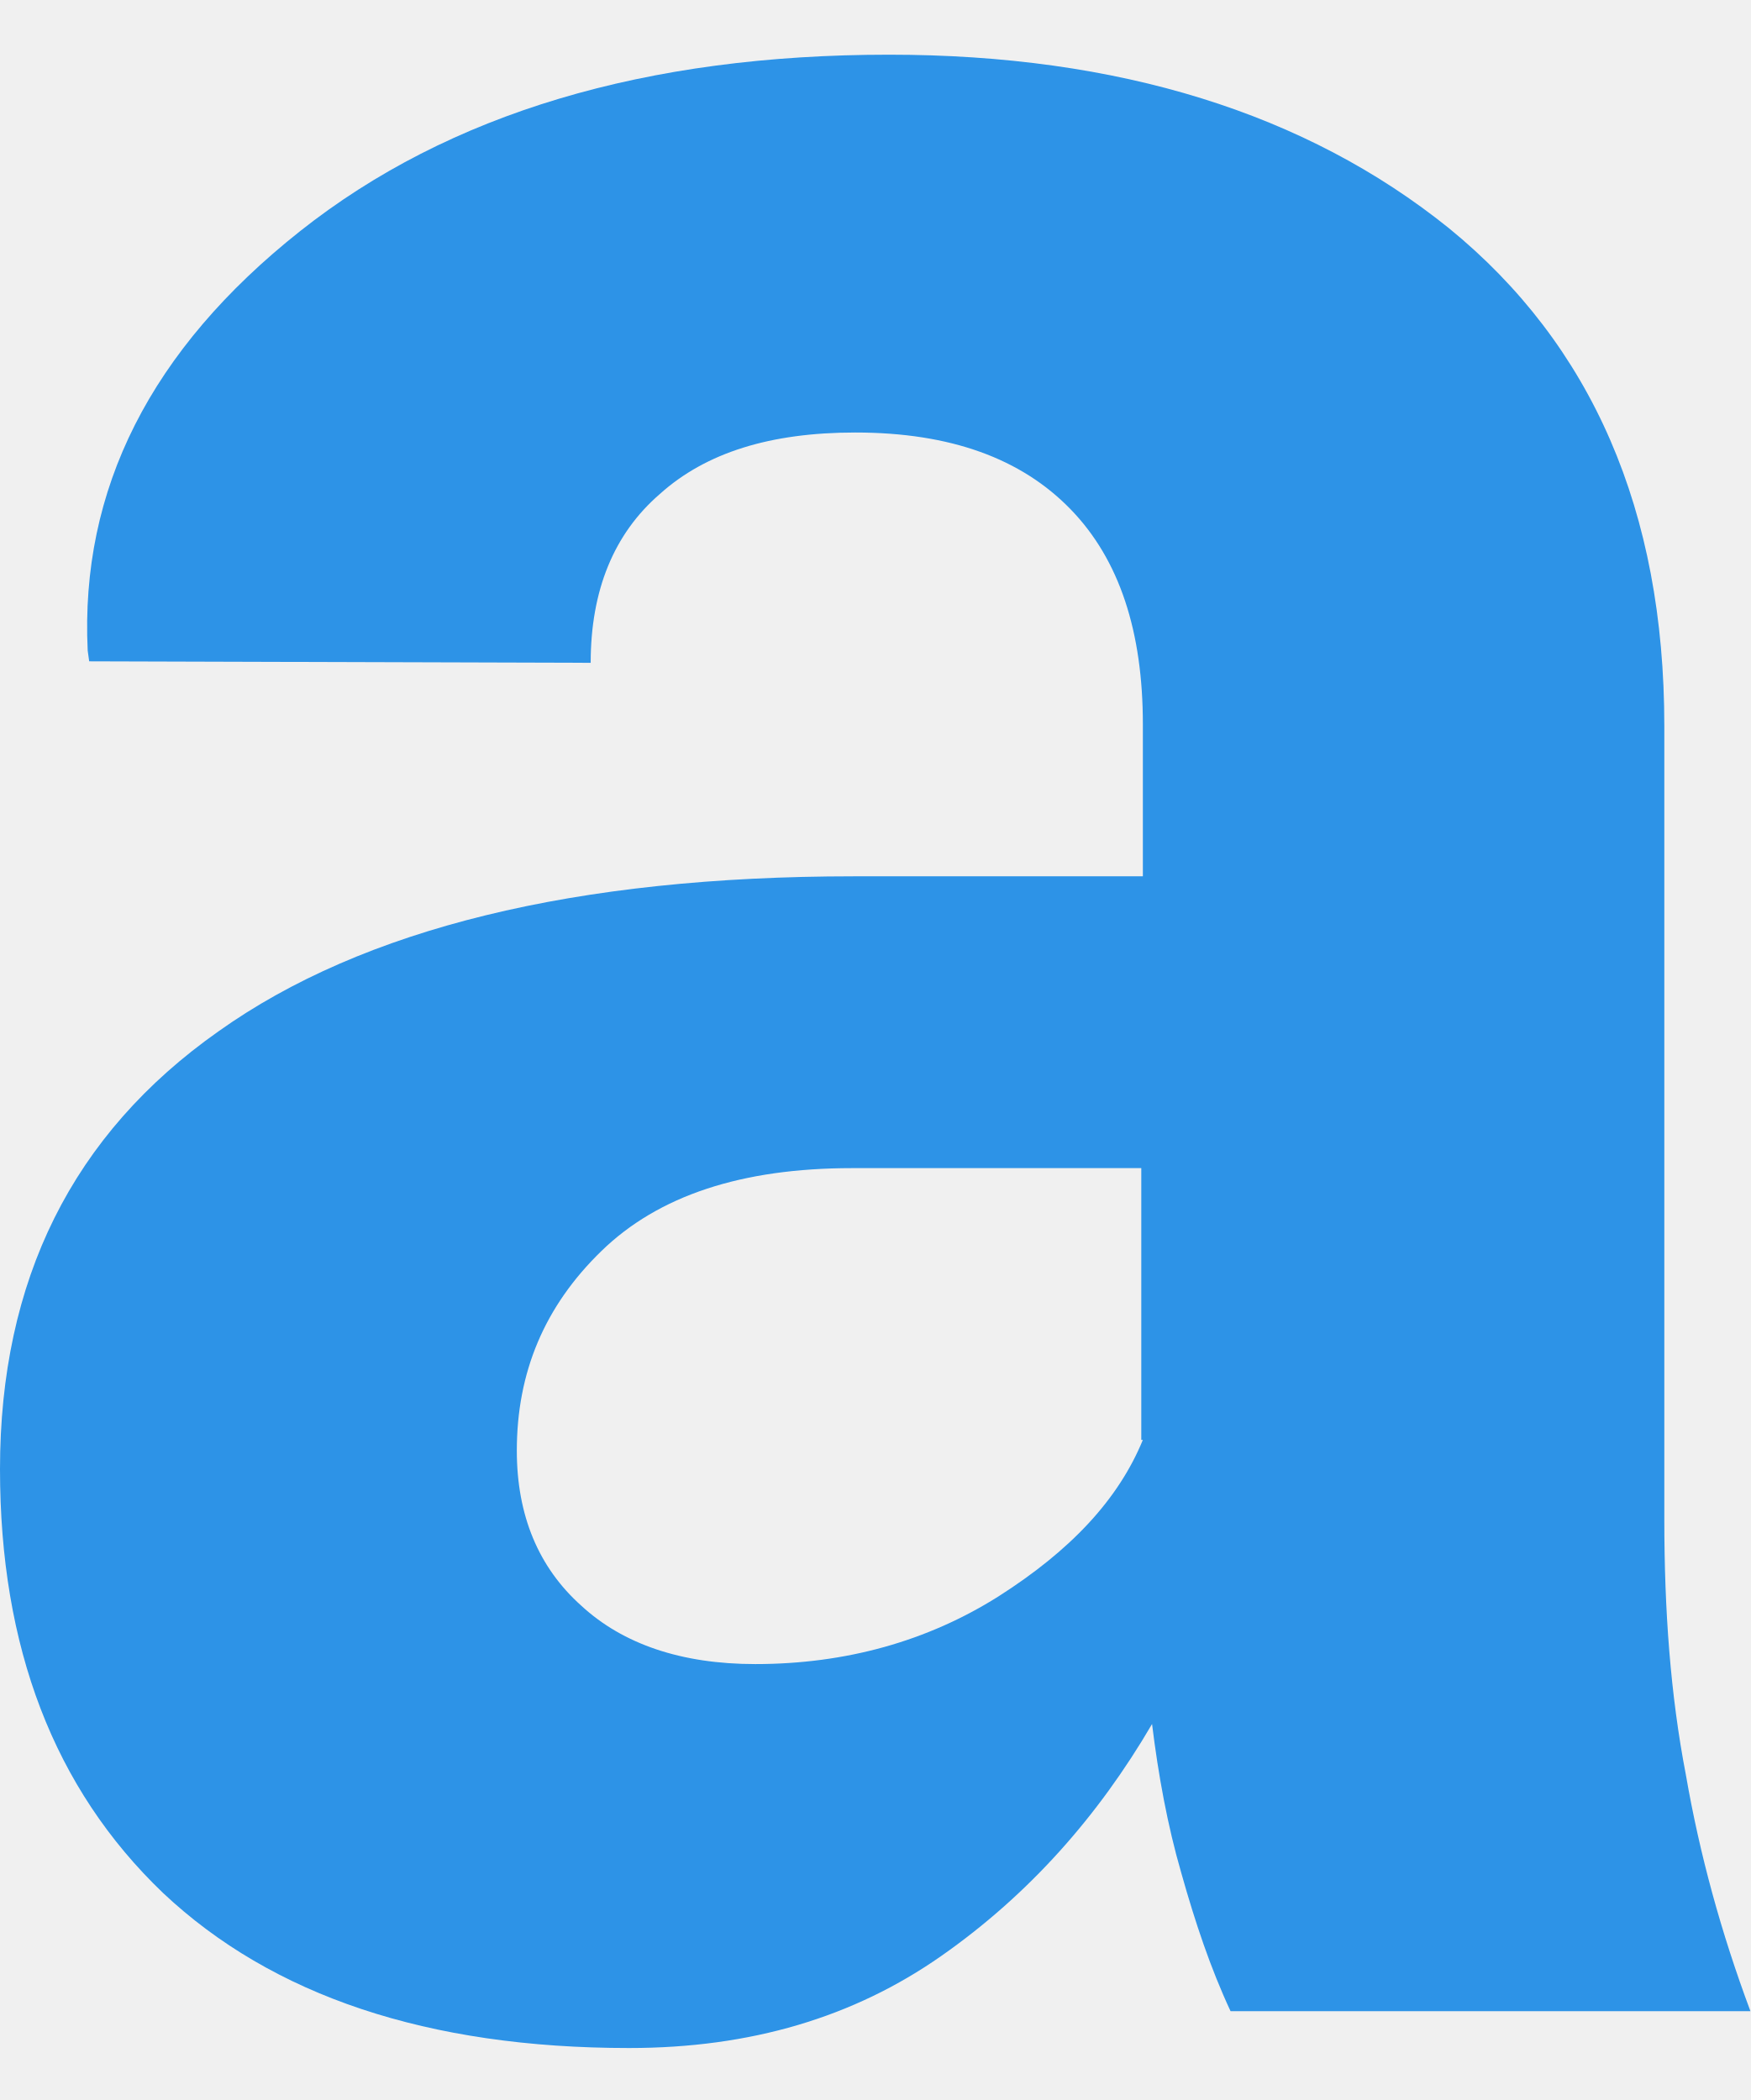
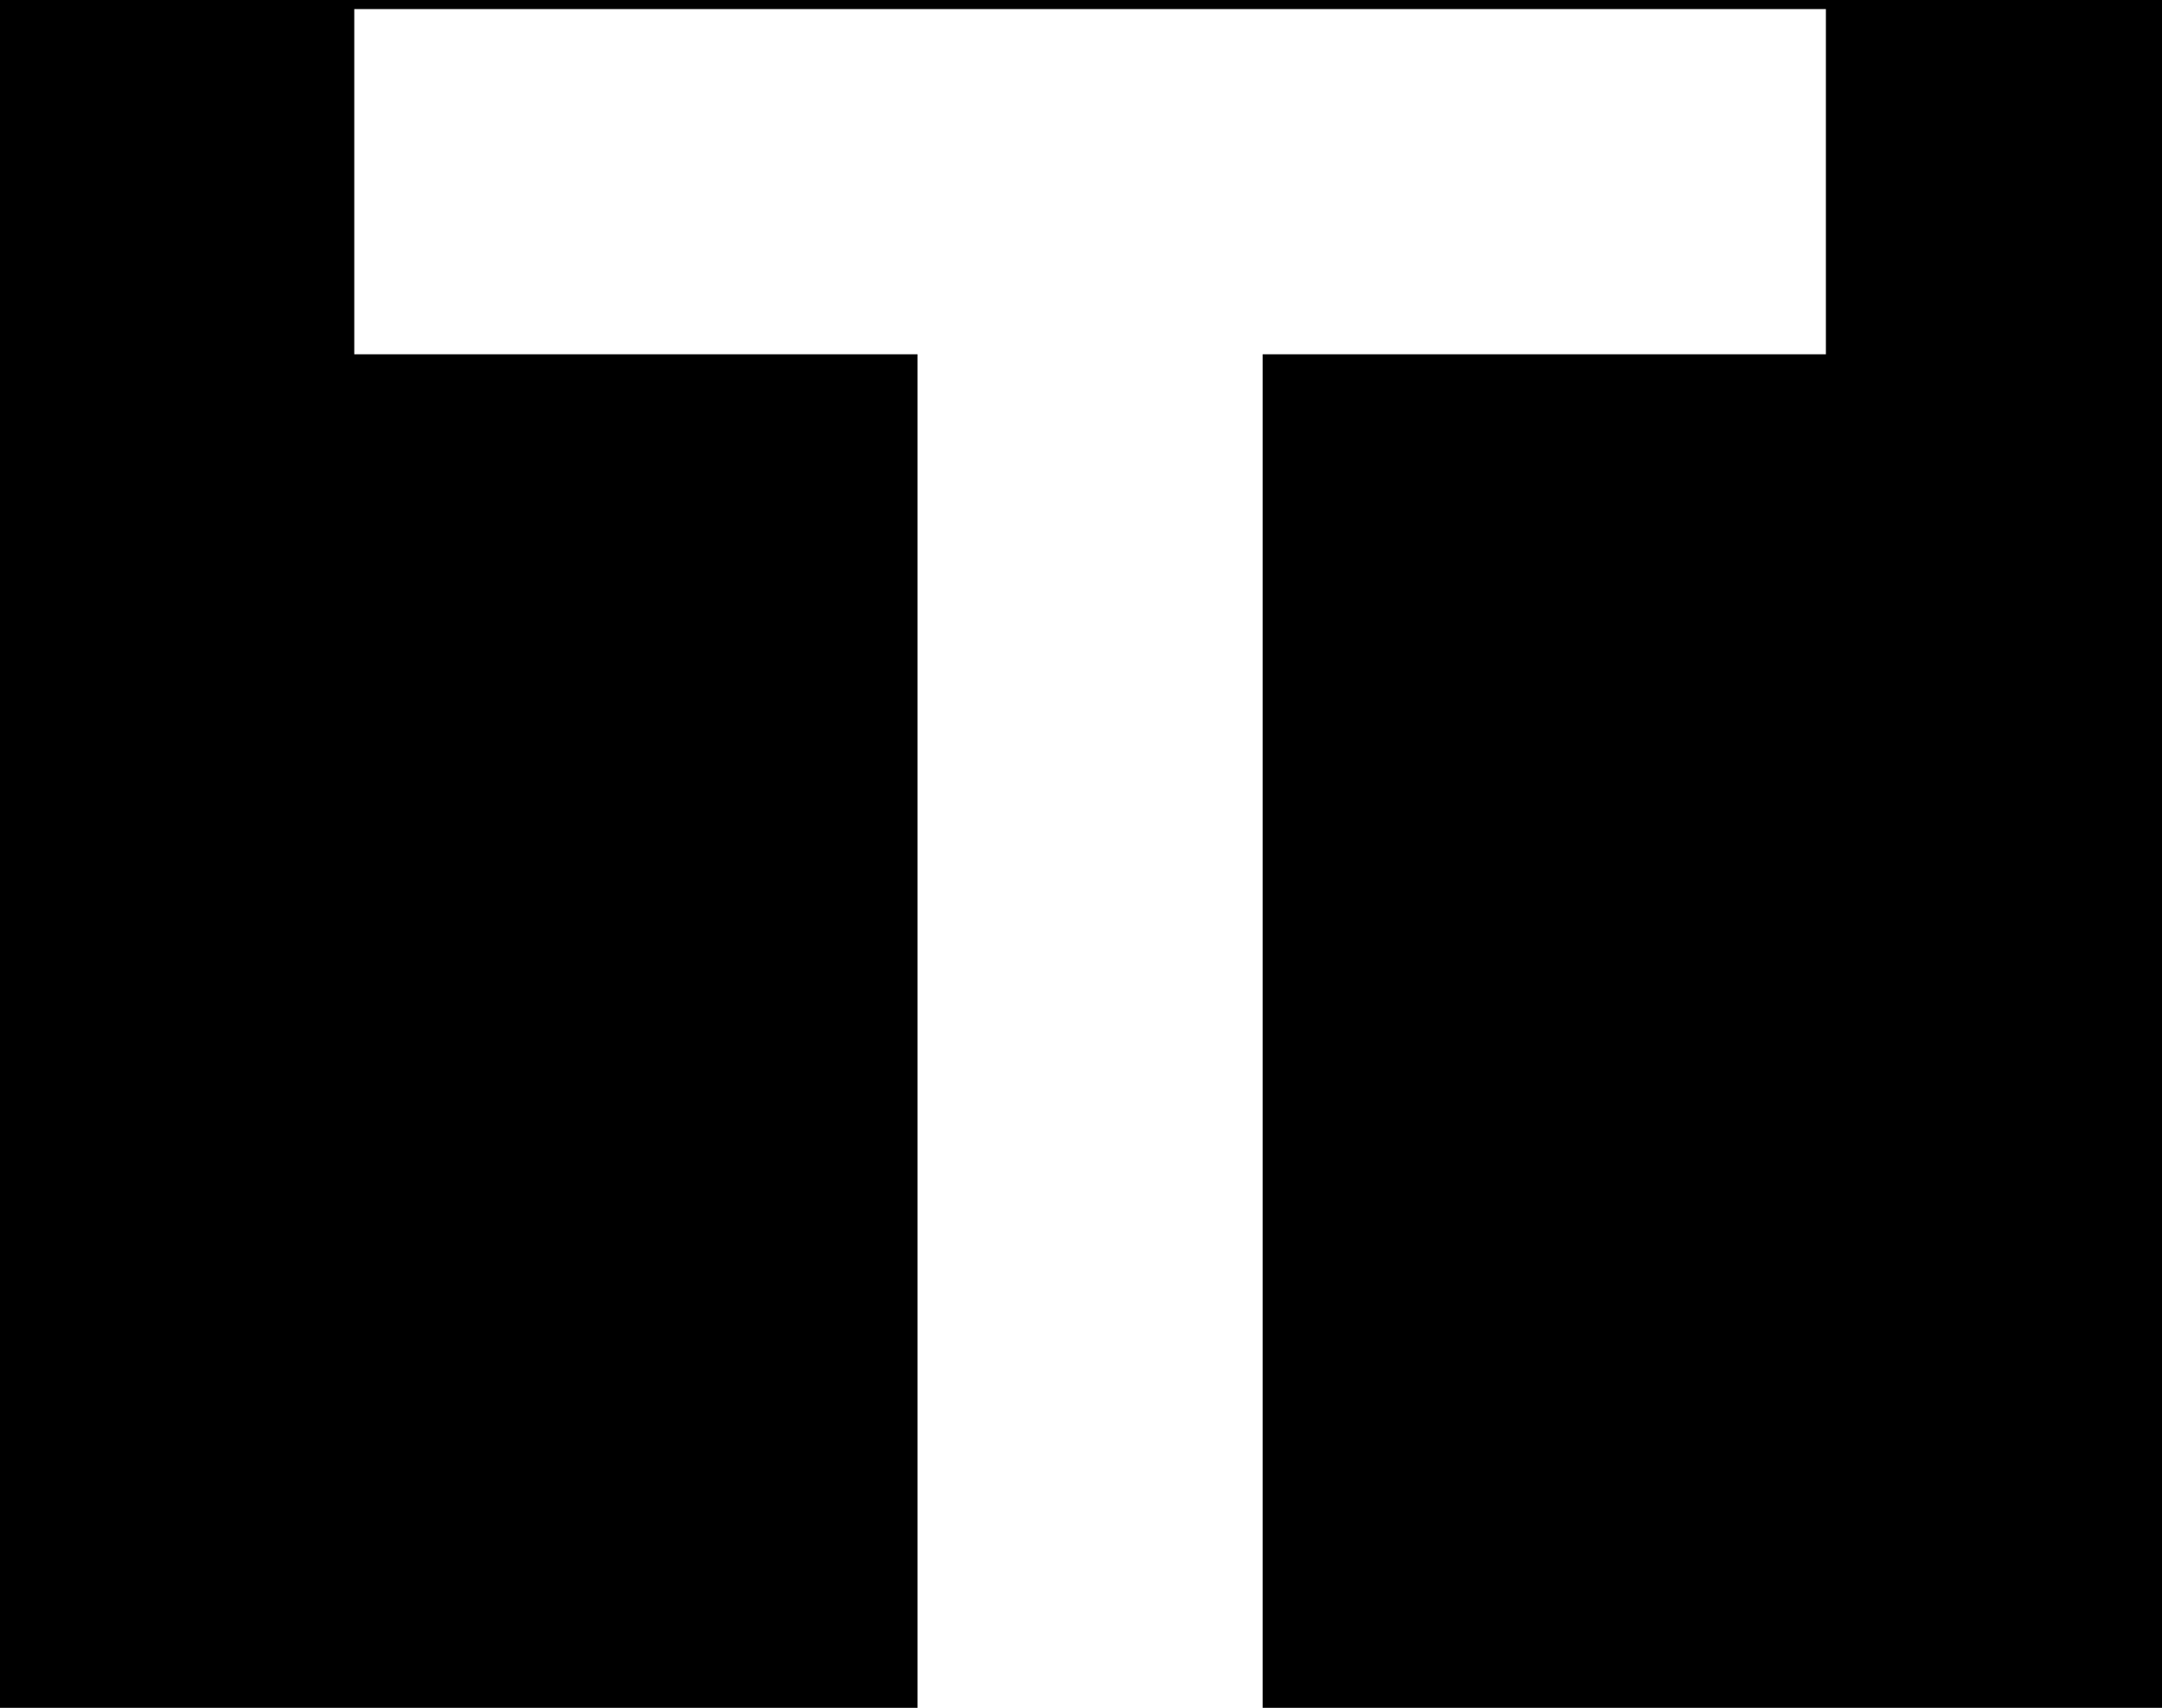
- <svg xmlns="http://www.w3.org/2000/svg" width="20" height="24" viewBox="0 0 20 24" fill="none">
-   <path d="M19.016 17.369V8.295C19.016 5.838 18.19 3.942 16.555 2.608C14.921 1.292 12.777 0.625 10.158 0.625C7.381 0.625 5.132 1.292 3.427 2.643C1.722 3.995 0.914 5.592 1.002 7.435L1.019 7.558L6.749 7.575C6.749 6.75 7.012 6.101 7.54 5.645C8.067 5.171 8.805 4.943 9.772 4.943C10.861 4.943 11.67 5.241 12.232 5.82C12.794 6.399 13.058 7.224 13.058 8.277V10.015H9.754C6.573 10.015 4.148 10.611 2.496 11.787C0.826 12.963 0 14.631 0 16.79C0 18.825 0.615 20.44 1.863 21.634C3.111 22.809 4.886 23.406 7.188 23.406C8.576 23.406 9.754 23.055 10.756 22.353C11.758 21.651 12.548 20.756 13.163 19.703C13.234 20.282 13.339 20.861 13.497 21.405C13.655 21.967 13.831 22.494 14.06 22.985H20C19.666 22.09 19.42 21.195 19.262 20.282C19.086 19.369 19.016 18.404 19.016 17.369ZM13.058 16.456C12.777 17.14 12.232 17.72 11.406 18.246C10.598 18.755 9.666 19.018 8.629 19.018C7.786 19.018 7.118 18.79 6.643 18.352C6.151 17.913 5.905 17.316 5.905 16.579C5.905 15.684 6.221 14.929 6.872 14.297C7.522 13.665 8.471 13.35 9.736 13.35H13.04V16.456H13.058Z" fill="#2D93E7" />
+ <svg xmlns="http://www.w3.org/2000/svg" version="1.1" id="Layer_1" x="0px" y="0px" viewBox="0 0 23.8 18.8" style="enable-background:new 0 0 23.8 18.8;" xml:space="preserve">
+   <style type="text/css">
+ 	.st0{fill:#FFFFFF;}
+ </style>
+   <rect width="23.8" height="18.8" />
+   <path class="st0" d="M3.9,0.1v3.8h6.2v15h3.8v-15h6.2V0.1H3.9z" />
</svg>
